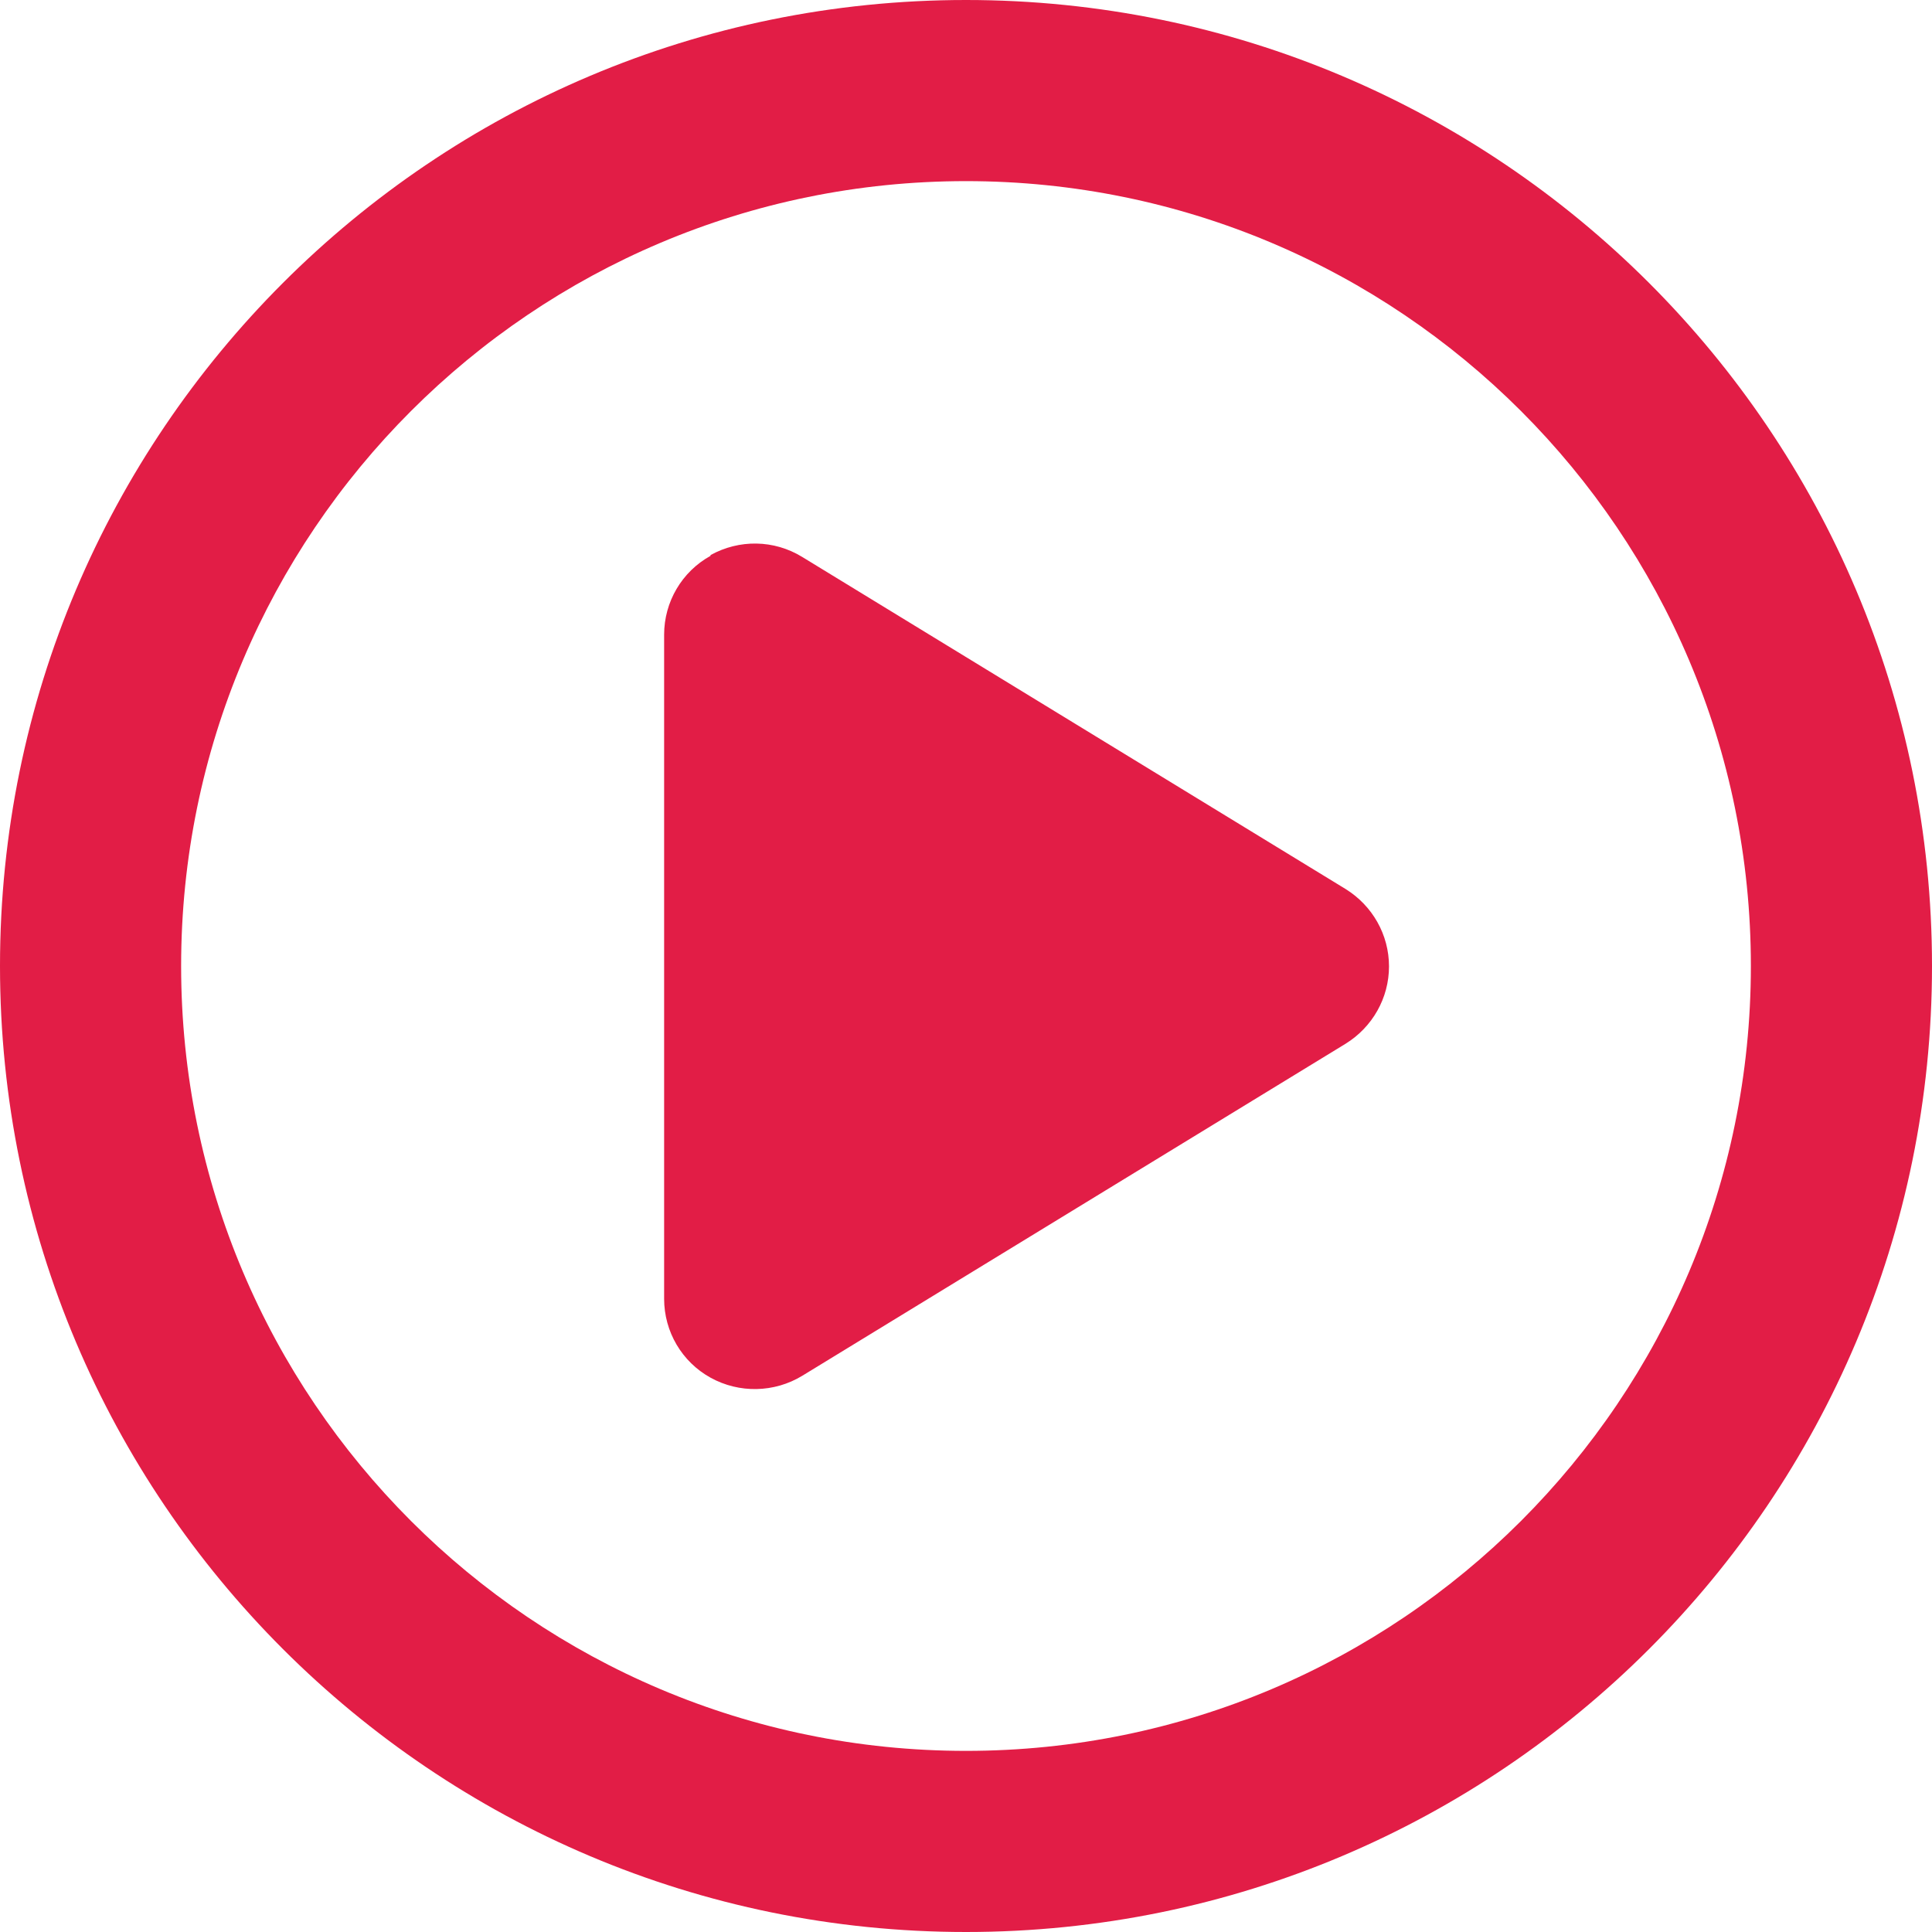
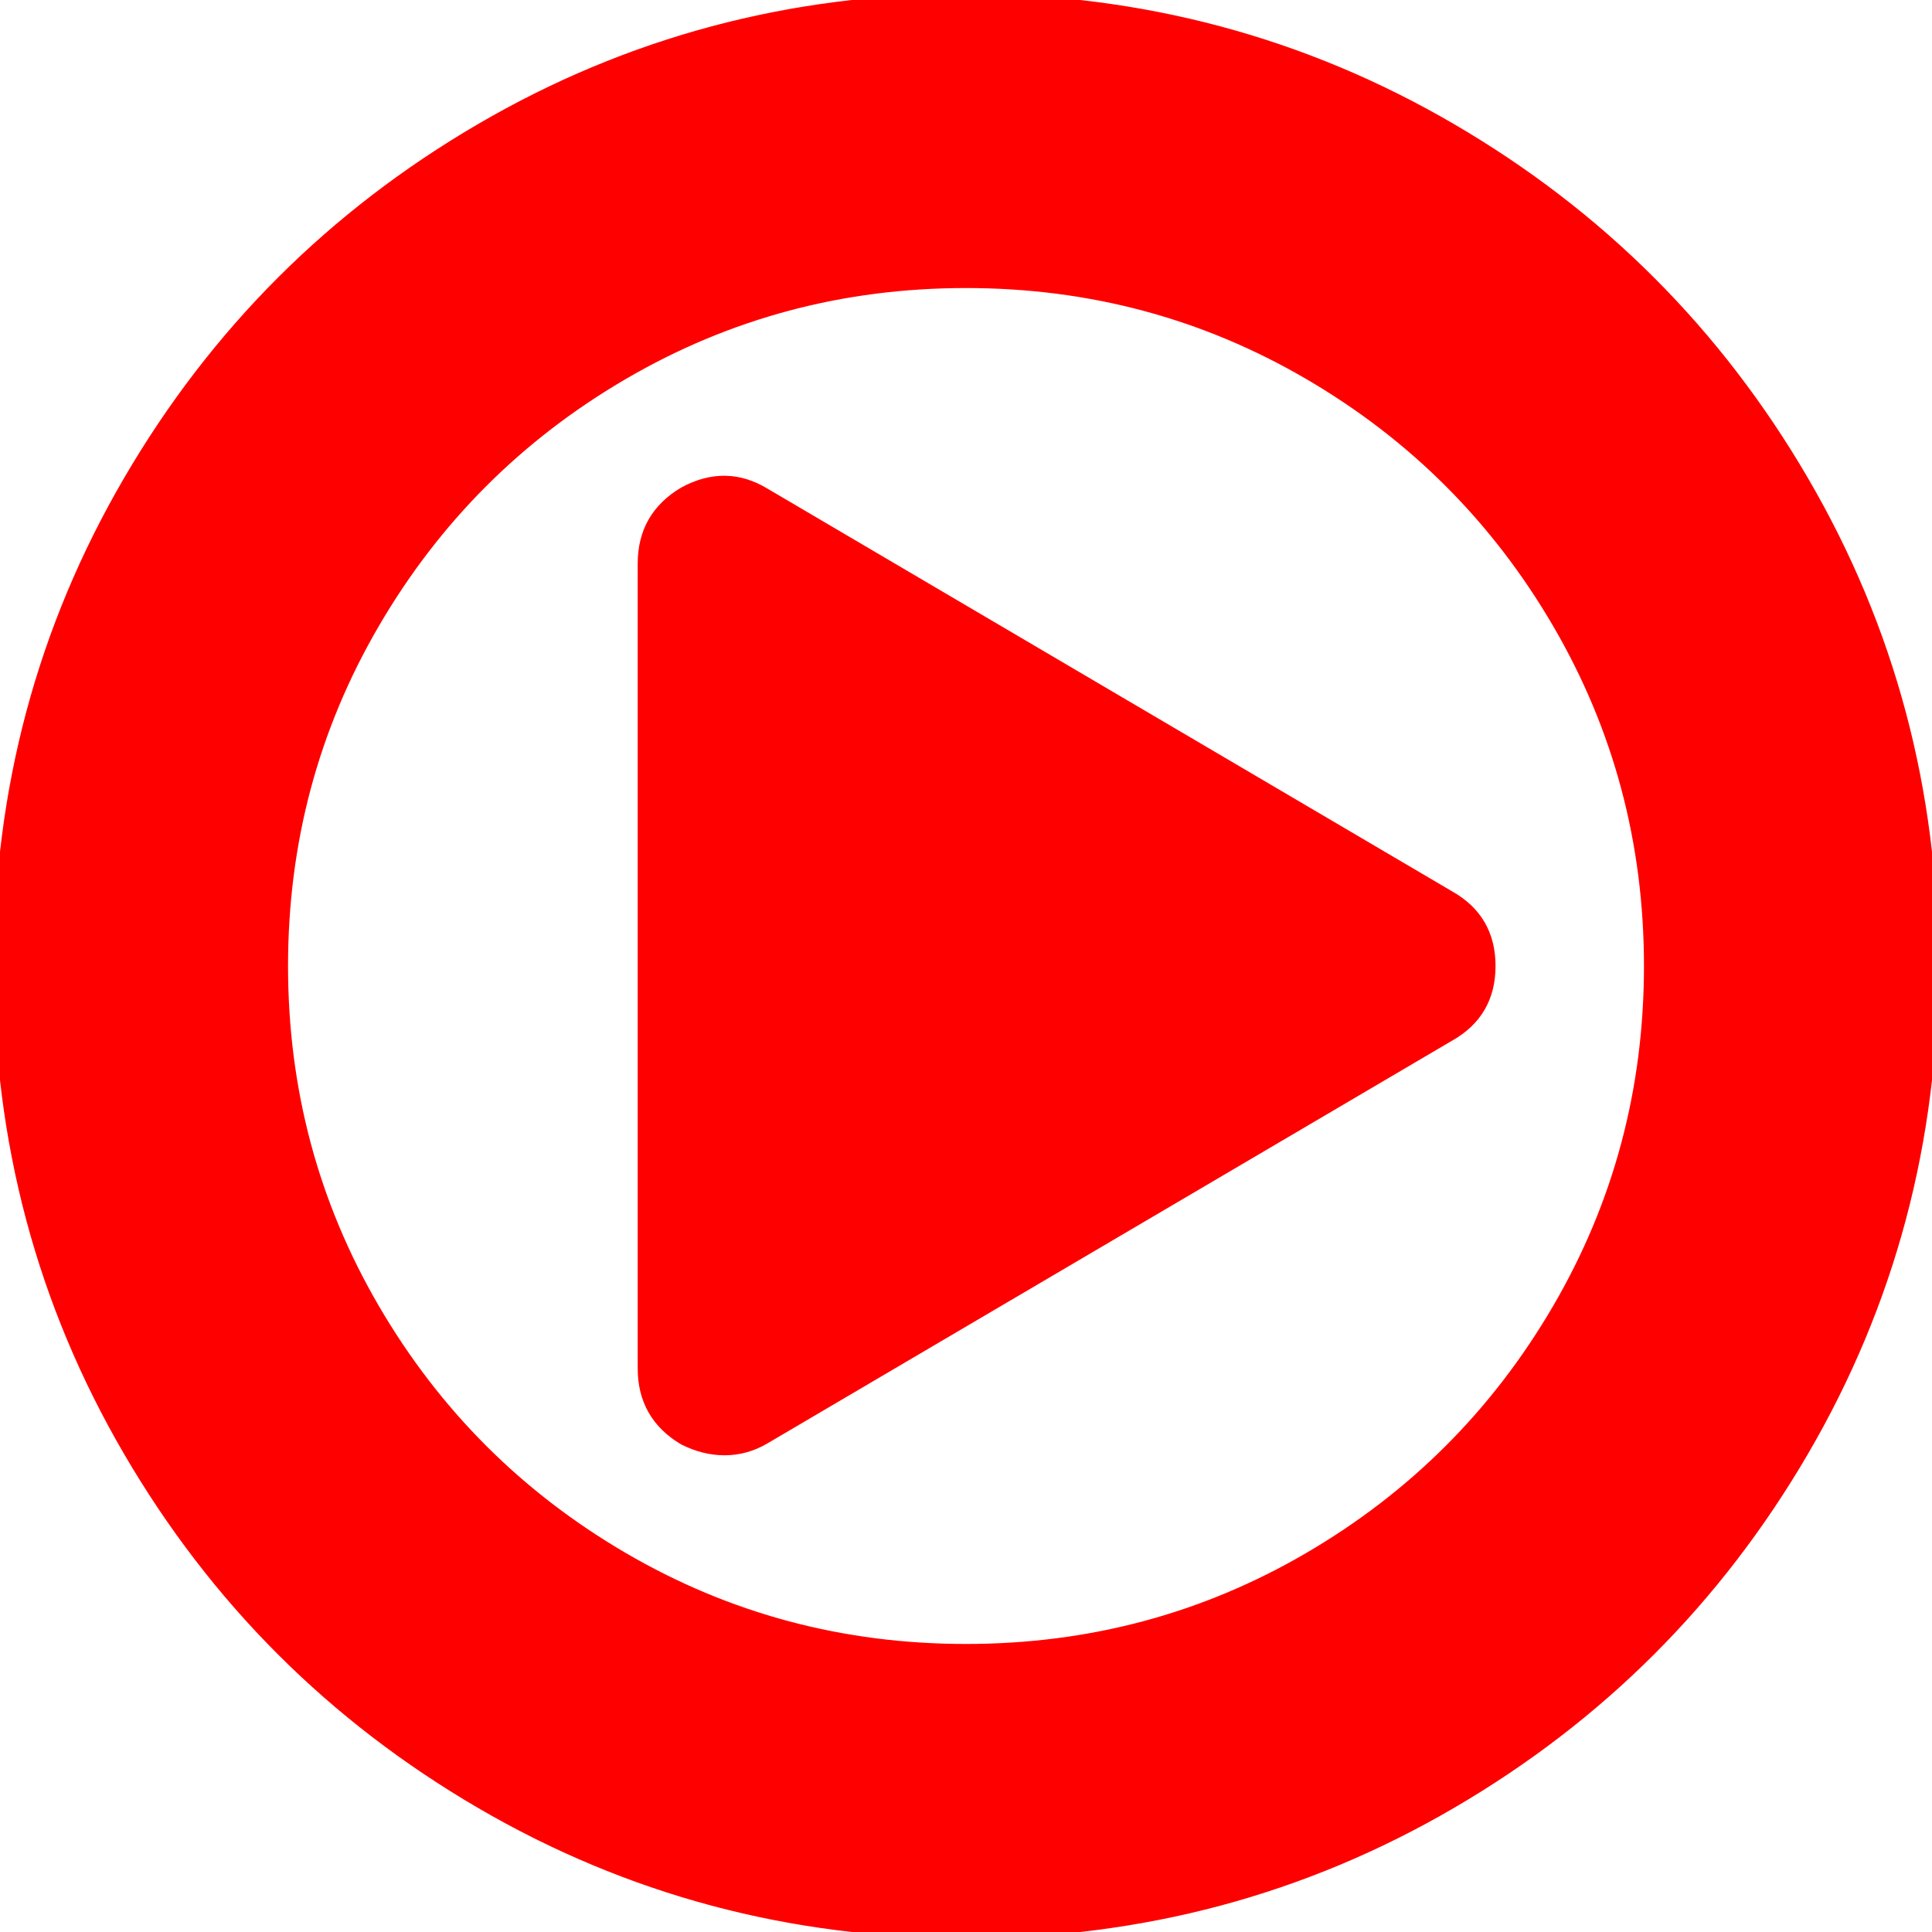
- <svg xmlns="http://www.w3.org/2000/svg" viewBox="0 0 512 512">
-   <path fill="#e21d46" d="M464 256A208 208 0 1 0 48 256a208 208 0 1 0 416 0zM0 256a256 256 0 1 1 512 0A256 256 0 1 1 0 256zM188.3 147.1c7.6-4.2 16.8-4.1 24.3 .5l144 88c7.1 4.4 11.5 12.1 11.5 20.5s-4.4 16.1-11.5 20.5l-144 88c-7.4 4.5-16.7 4.7-24.3 .5s-12.3-12.2-12.3-20.9l0-176c0-8.7 4.7-16.7 12.3-20.9z" />
+ <svg xmlns="http://www.w3.org/2000/svg" viewBox="0 0 1536 1536">
+   <path stroke="red" stroke-width="10" fill="red" d="M1184 768q0 37-32 55l-544 320q-15 9-32 9q-16 0-32-8q-32-19-32-56V448q0-37 32-56q33-18 64 1l544 320q32 18 32 55m128 0q0-148-73-273t-198-198t-273-73t-273 73t-198 198t-73 273t73 273t198 198t273 73t273-73t198-198t73-273m224 0q0 209-103 385.5T1153.5 1433T768 1536t-385.5-103T103 1153.5T0 768t103-385.5T382.5 103T768 0t385.5 103T1433 382.5T1536 768" />
</svg>
